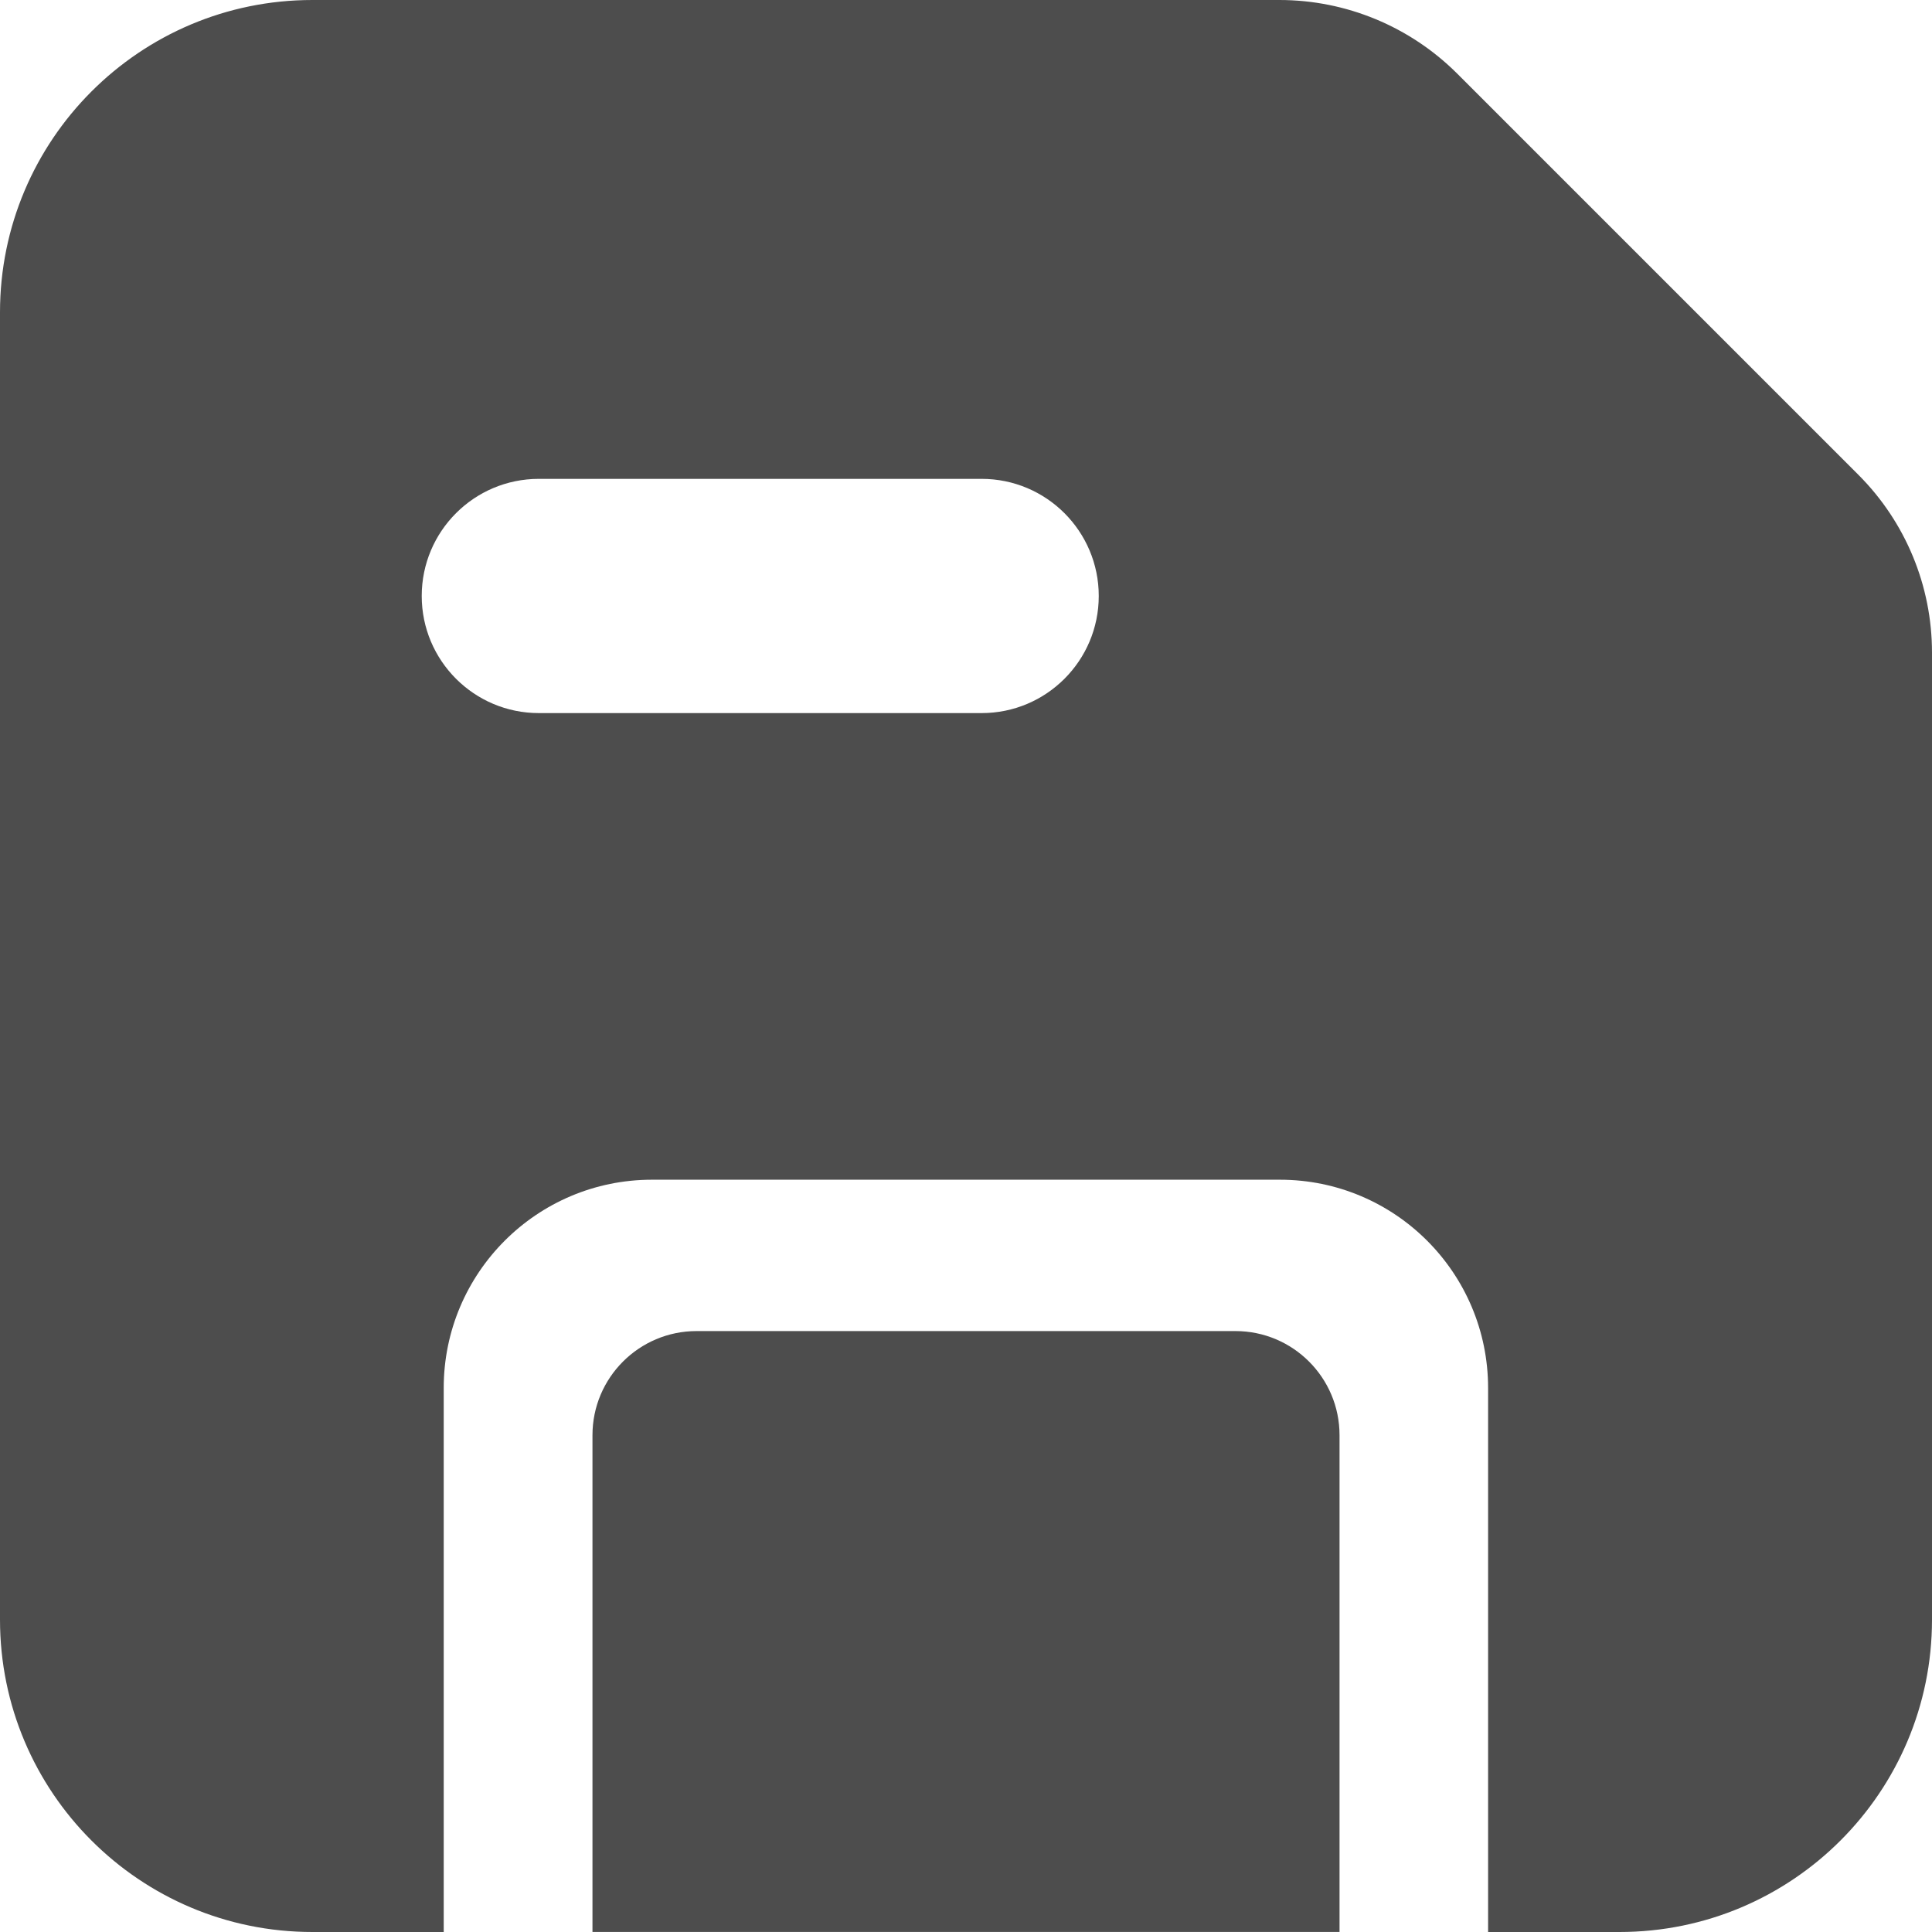
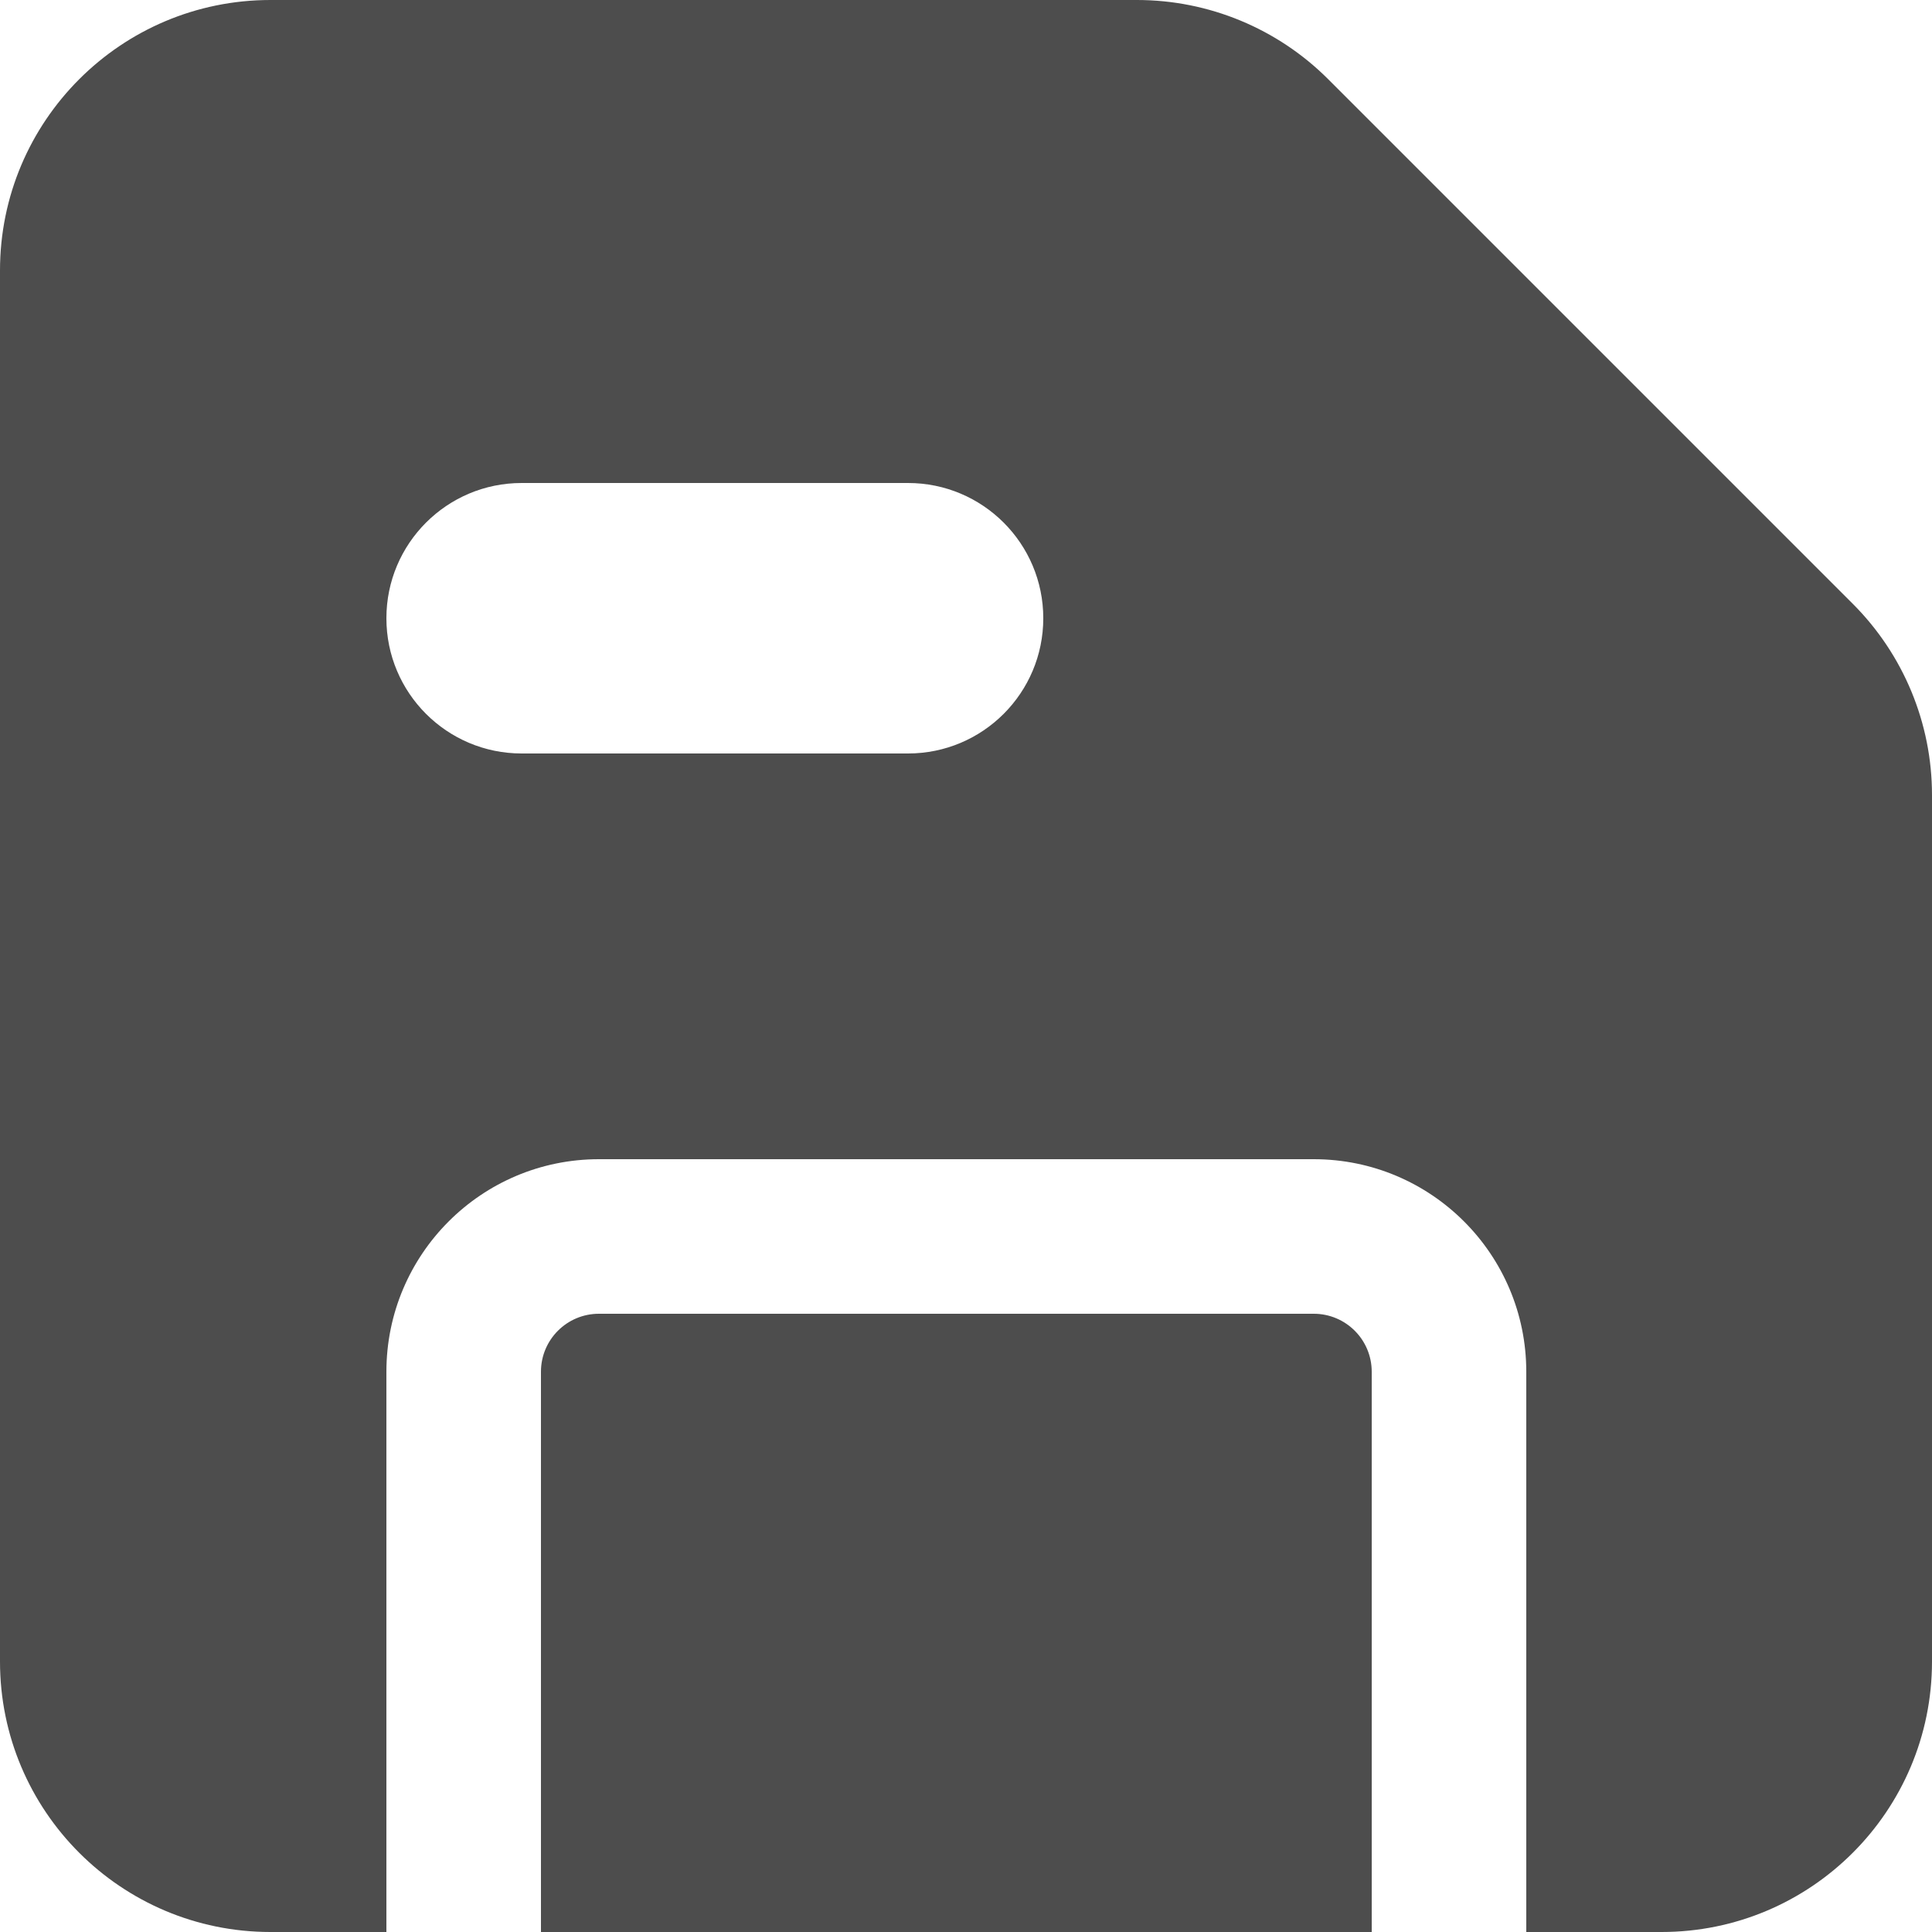
- <svg xmlns="http://www.w3.org/2000/svg" width="100" height="100" viewBox="0 0 3 3" fill="none" version="1.1" id="svg1">
-   <defs id="defs1">
-       </defs>
-   <g id="g1" style="fill:#4d4d4d;fill-opacity:1;stroke:none" transform="matrix(0.1428571,0,0,0.1428571,-0.2142857,-0.2142857)">
-     <path id="rect1" style="fill:#4d4d4d;fill-opacity:1;stroke:none;stroke-width:2.037;stroke-linecap:round;stroke-linejoin:round" d="m 4.895,1.5 c -1.875,0 -3.395,1.52 -3.395,3.395 V 19.105 c 0,1.875 1.52,3.395 3.395,3.395 h 1.428 v -5.913 c -2.49e-5,-1.25 1.013,-2.264 2.263,-2.264 h 6.826 c 1.25,0 2.263,1.013 2.263,2.264 V 22.5 h 1.428 C 20.98,22.5 22.5,20.98 22.5,19.105 V 8.593 A 2.732,2.732 0 0 0 21.7,6.661 L 17.339,2.3 C 16.826,1.788 16.131,1.5 15.407,1.5 Z m 2.461,5.205 h 4.814 c 0.703,0 1.273,0.57 1.273,1.273 0,0.703 -0.57,1.273 -1.273,1.273 H 7.357 c -0.703,0 -1.273,-0.57 -1.273,-1.273 0,-0.703 0.57,-1.273 1.273,-1.273 z" />
-     <path id="rect13" style="fill:#4d4d4d;fill-opacity:1;stroke:none;stroke-width:2.301;stroke-linecap:round;stroke-linejoin:round" d="m 48.365,9.841 h 5.175 a 1,1 45 0 1 1,1 v 4.771 H 47.365 v -4.771 c 0,-0.552 0.448,-1 1,-1 z" transform="matrix(1.131738,0,0,1.131735,-45.66483,4.830748)" />
-   </g>
+ <svg xmlns="http://www.w3.org/2000/svg" width="100" height="100" viewBox="0 0 100 100" fill="none">
+   <path d="M58.849 0C62.562 4.23212e-05 66.123 1.475 68.748 4.101L95.899 31.252C98.525 33.877 100 37.438 100 41.151V86C100 93.732 93.732 100 86 100H79V71C79 64.925 74.075 60 68 60H31C24.925 60 20 64.925 20 71V100H14C6.268 100 3.2215e-08 93.732 0 86V14C0 6.268 6.268 0 14 0H58.849ZM68 68C69.657 68 71 69.343 71 71V100H28V71C28 69.343 29.343 68 31 68H68ZM27 25C23.134 25 20 28.134 20 32C20 35.866 23.134 39 27 39H47C50.866 39 54 35.866 54 32C54 28.134 50.866 25 47 25H27Z" fill="#4D4D4D" />
</svg>
